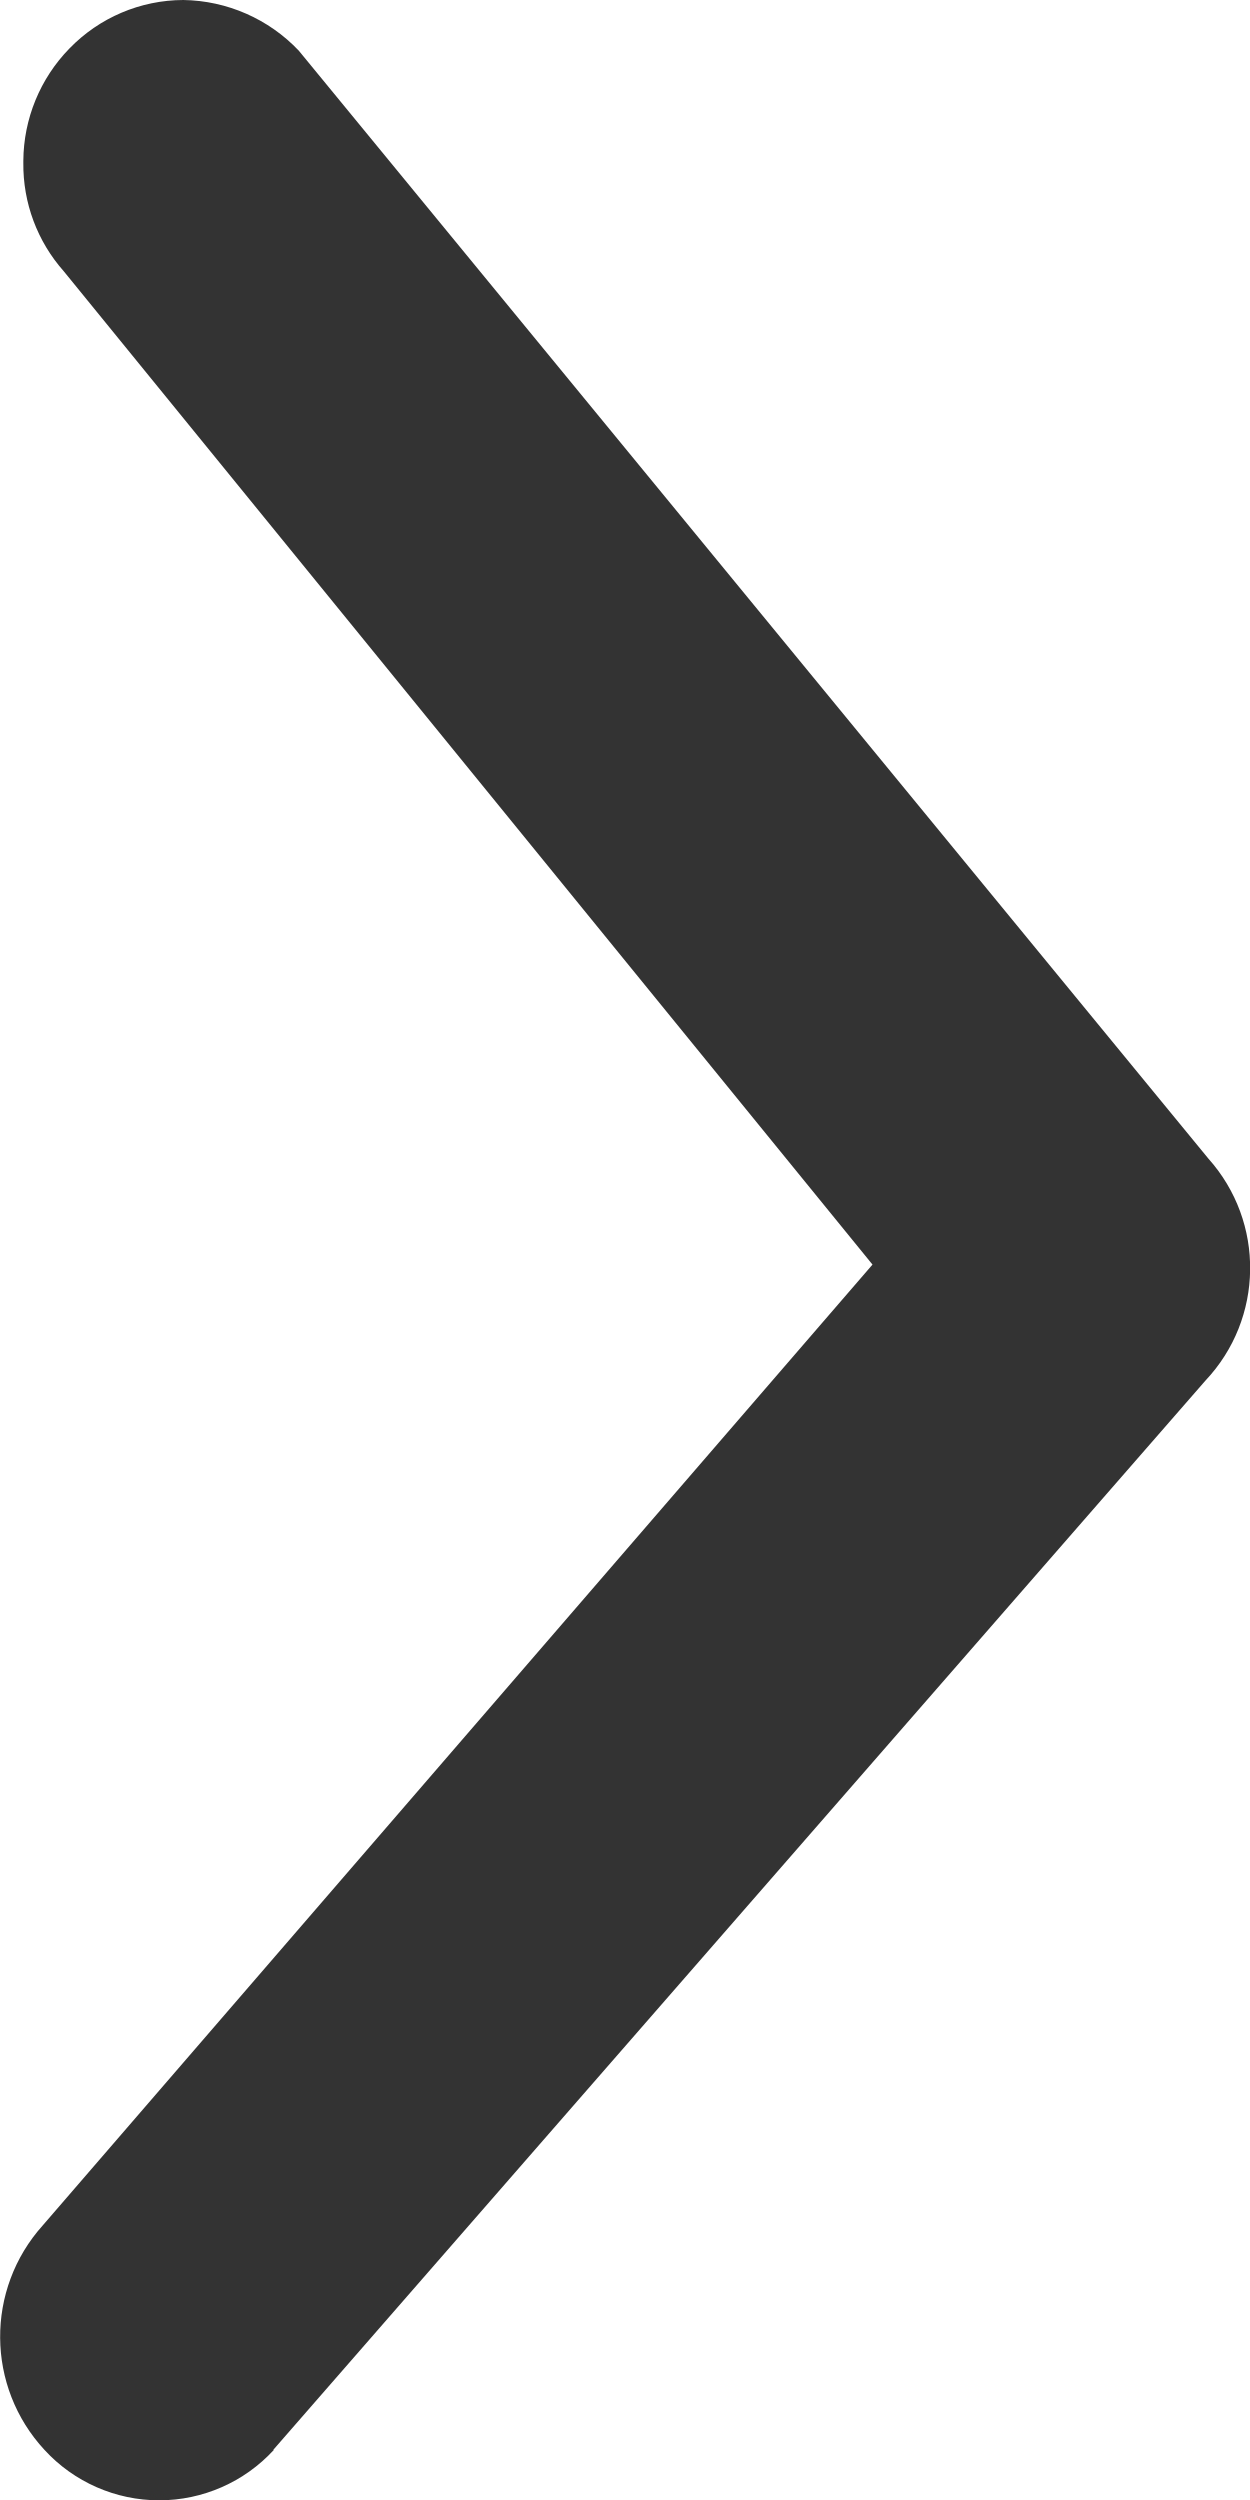
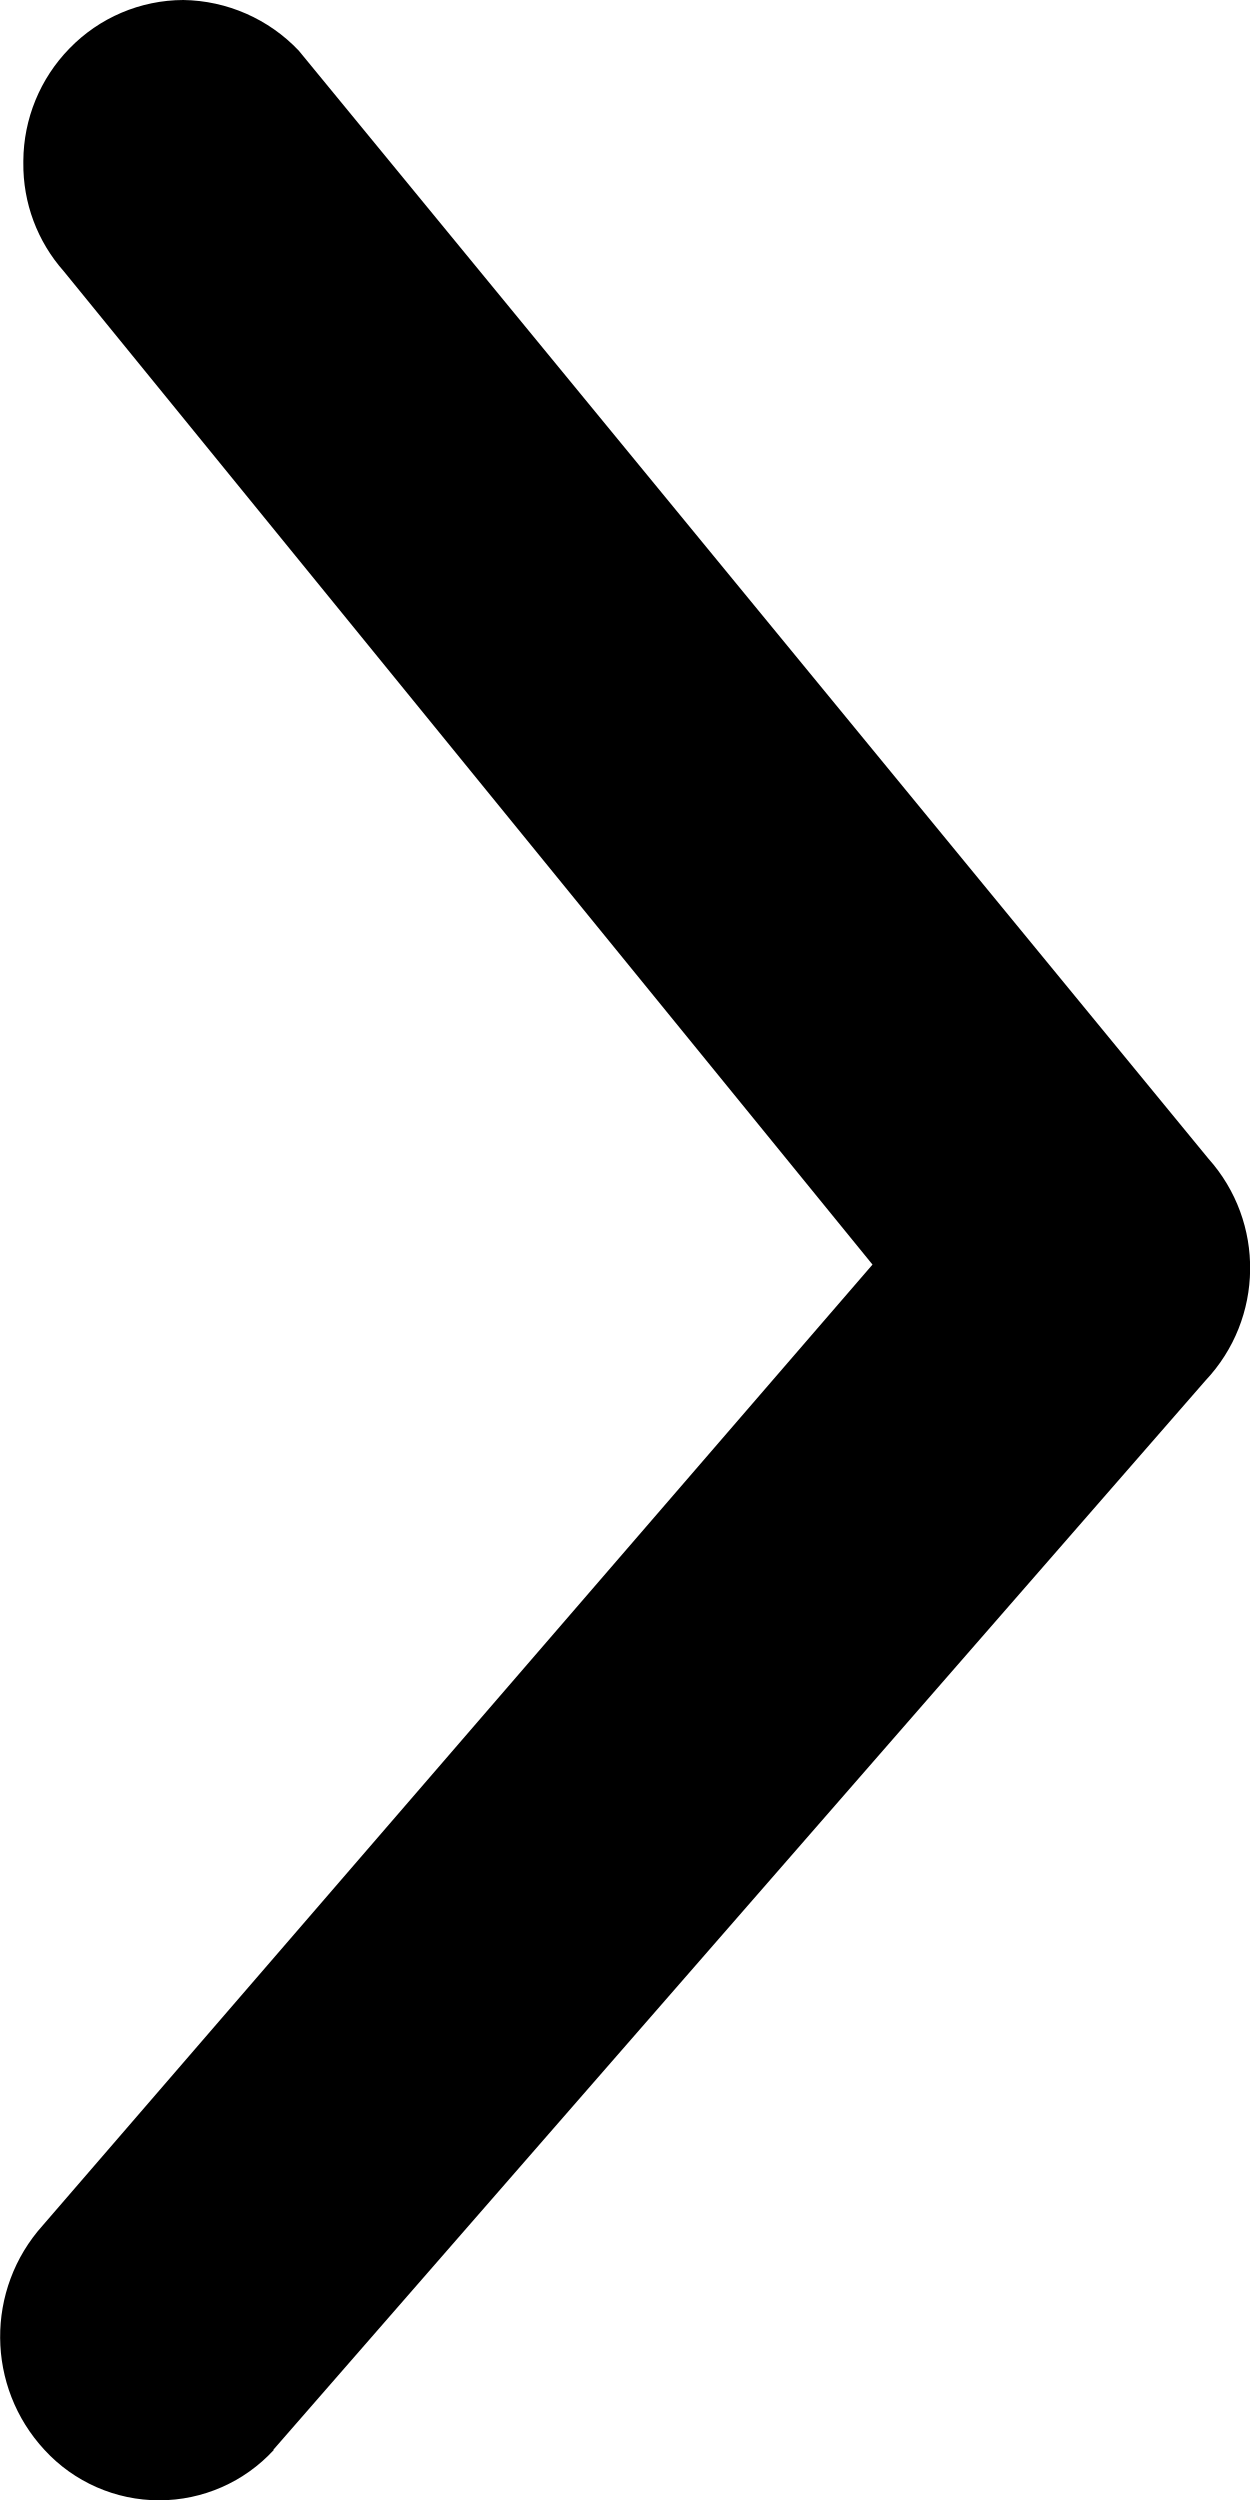
<svg xmlns="http://www.w3.org/2000/svg" width="6" height="12" viewBox="0 0 6 12">
-   <path id="패스_32763" data-name="패스 32763" d="M11.759,4.688,6.627.214A.788.788,0,0,0,5.561.2L.243,4.566A.78.78,0,0,0,0,5.12a.764.764,0,0,0,.233.547.779.779,0,0,0,.539.221h.01a.772.772,0,0,0,.52-.194L6.07,1.812l4.611,3.982a.8.8,0,0,0,1.079-.008.747.747,0,0,0,0-1.1" transform="translate(6) rotate(90)" fill="#333" />
+   <path id="패스_32763" data-name="패스 32763" d="M11.759,4.688,6.627.214A.788.788,0,0,0,5.561.2L.243,4.566A.78.78,0,0,0,0,5.12a.764.764,0,0,0,.233.547.779.779,0,0,0,.539.221h.01a.772.772,0,0,0,.52-.194L6.07,1.812l4.611,3.982a.8.8,0,0,0,1.079-.008.747.747,0,0,0,0-1.1" transform="translate(6) rotate(90)" fill="current" />
</svg>
